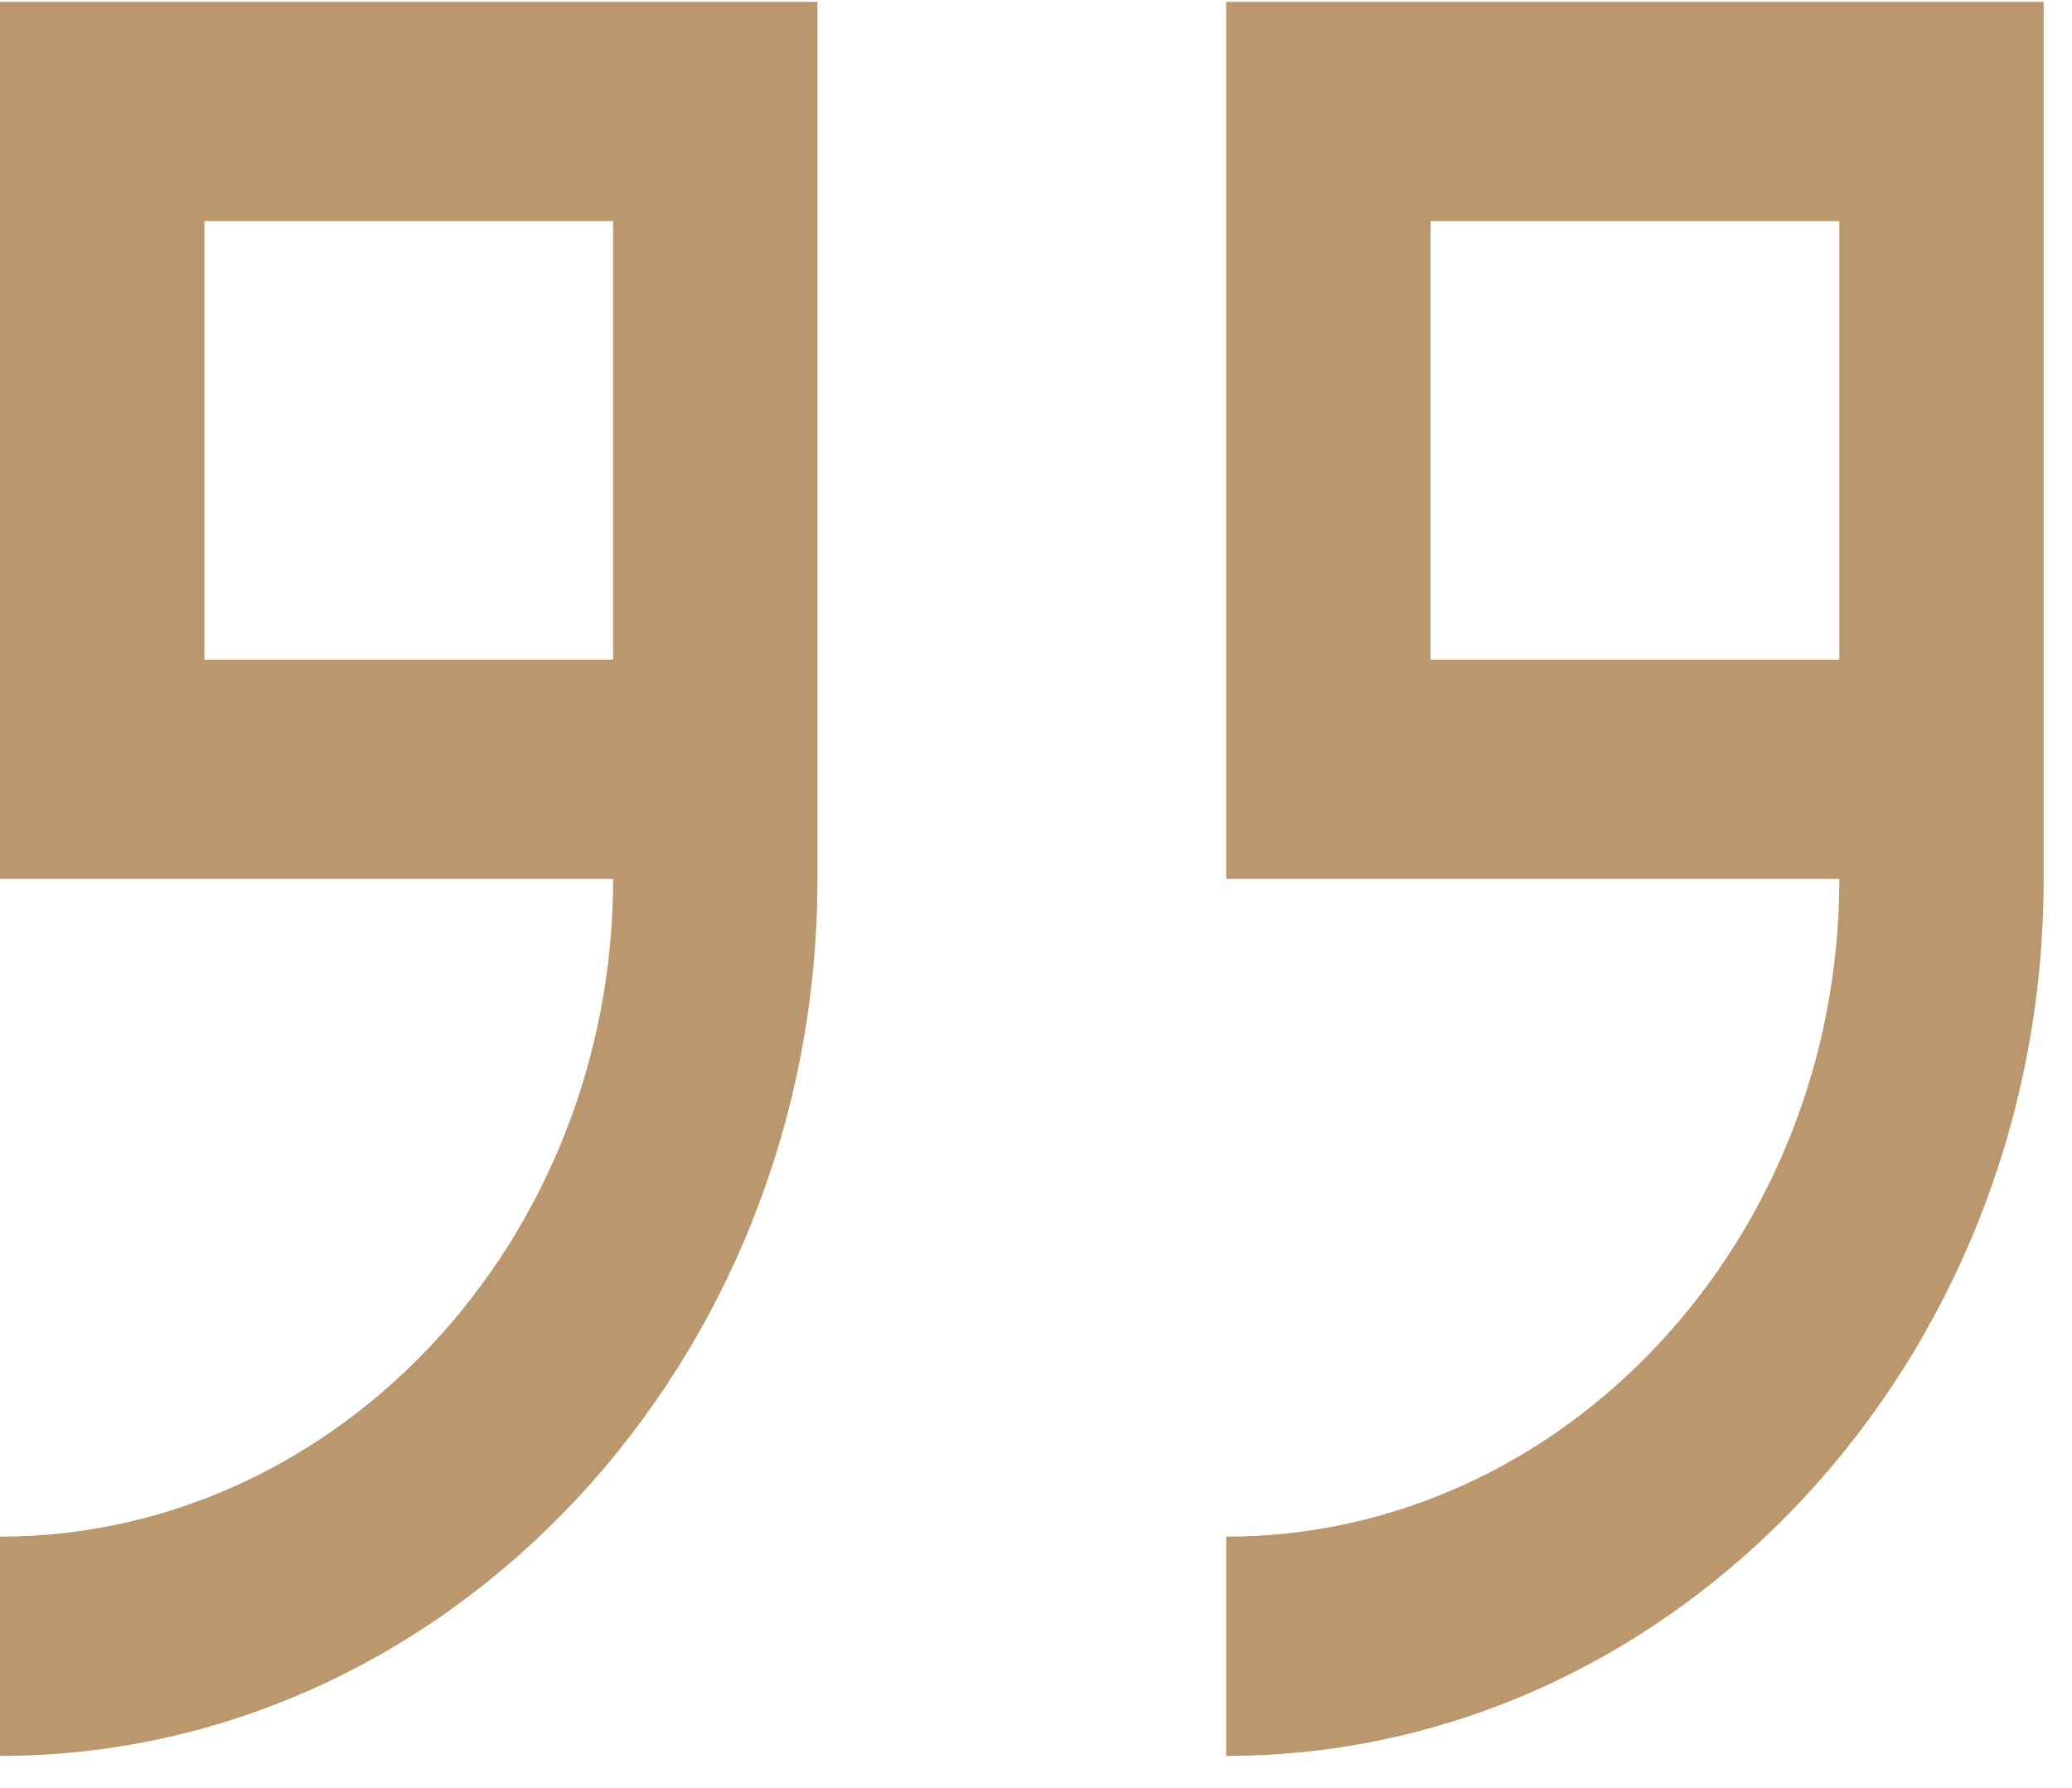
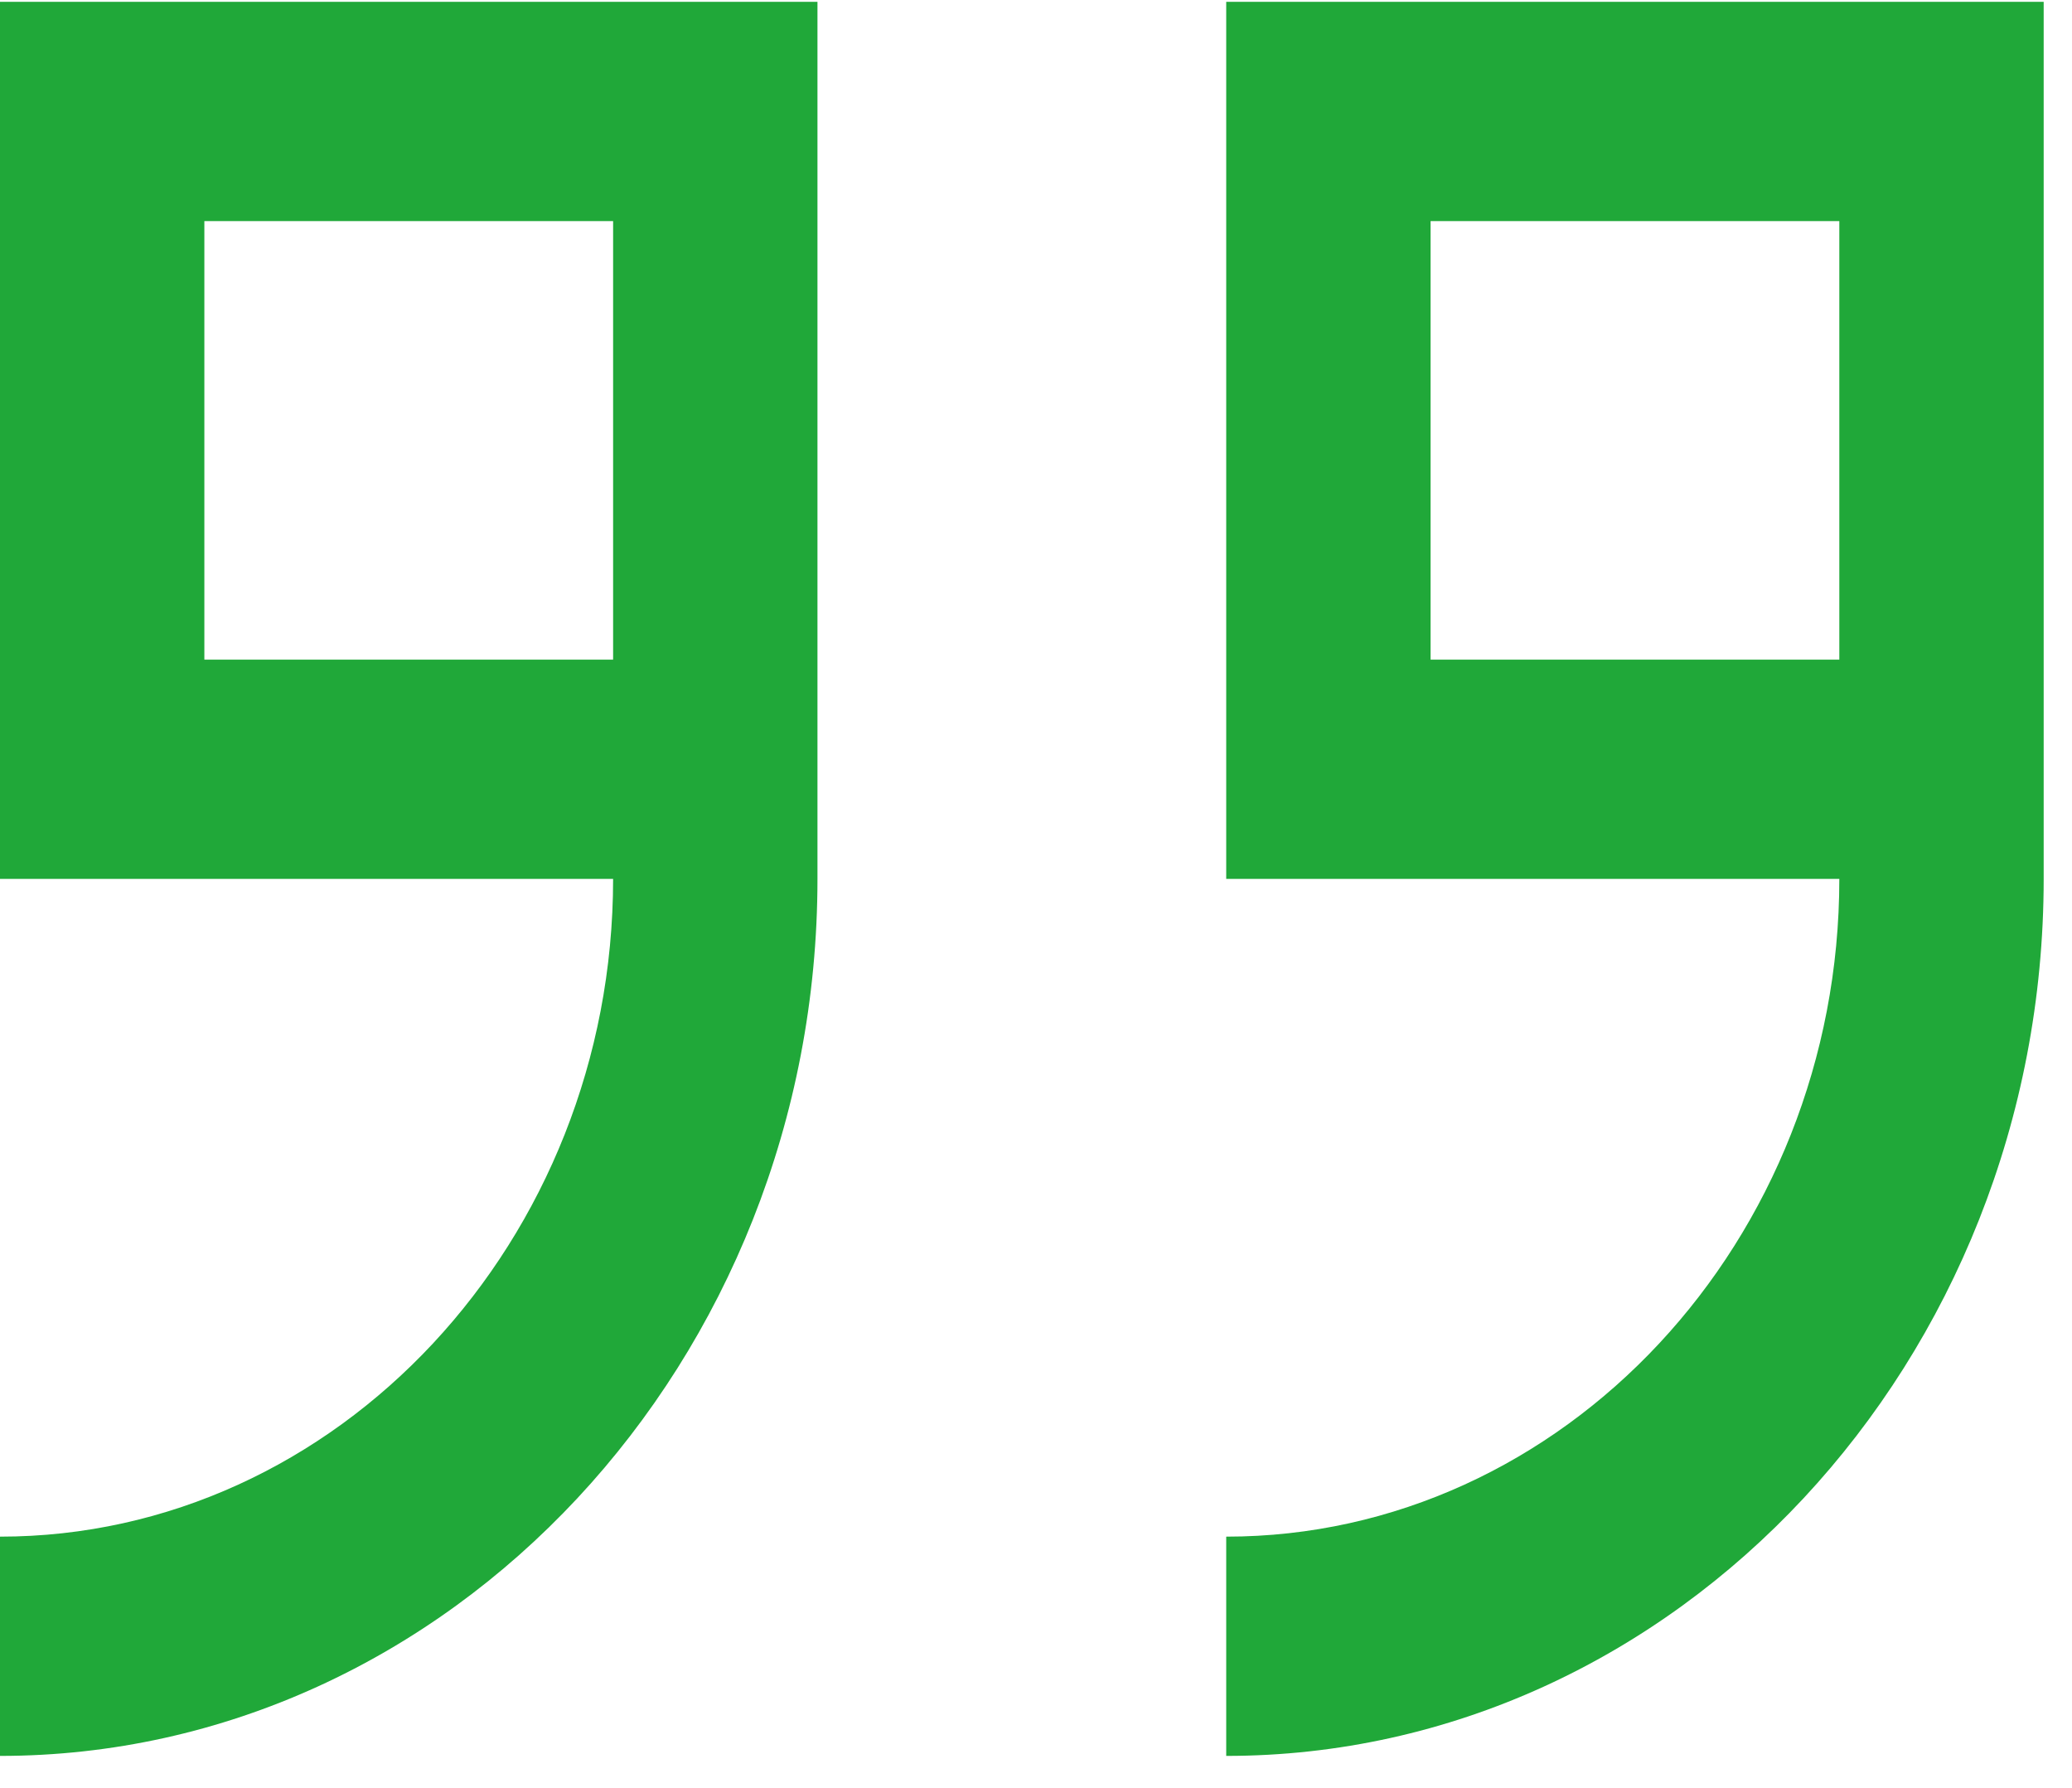
<svg xmlns="http://www.w3.org/2000/svg" width="51" height="44" viewBox="0 0 51 44" fill="none">
-   <path d="M0 21.629H15.091C15.091 30.532 8.3 37.817 0 37.817V43.213C11.067 43.213 20.121 33.5 20.121 21.629V0.045H0V21.629ZM5.03 5.441H15.091V16.233H5.03V5.441Z" fill="#BB976D" />
-   <path d="M30.182 0.045V21.629H45.273C45.273 30.532 38.482 37.817 30.182 37.817V43.213C41.248 43.213 50.303 33.5 50.303 21.629V0.045H30.182ZM45.273 16.233H35.212V5.441H45.273V16.233Z" fill="#BB976D" />
+   <path d="M0 21.629H15.091C15.091 30.532 8.3 37.817 0 37.817V43.213C11.067 43.213 20.121 33.5 20.121 21.629V0.045H0V21.629ZM5.03 5.441H15.091V16.233H5.03V5.441Z" fill="#20a839" />
+   <path d="M30.182 0.045V21.629H45.273C45.273 30.532 38.482 37.817 30.182 37.817V43.213C41.248 43.213 50.303 33.5 50.303 21.629V0.045H30.182ZM45.273 16.233H35.212V5.441H45.273V16.233Z" fill="#20a839" />
</svg>
